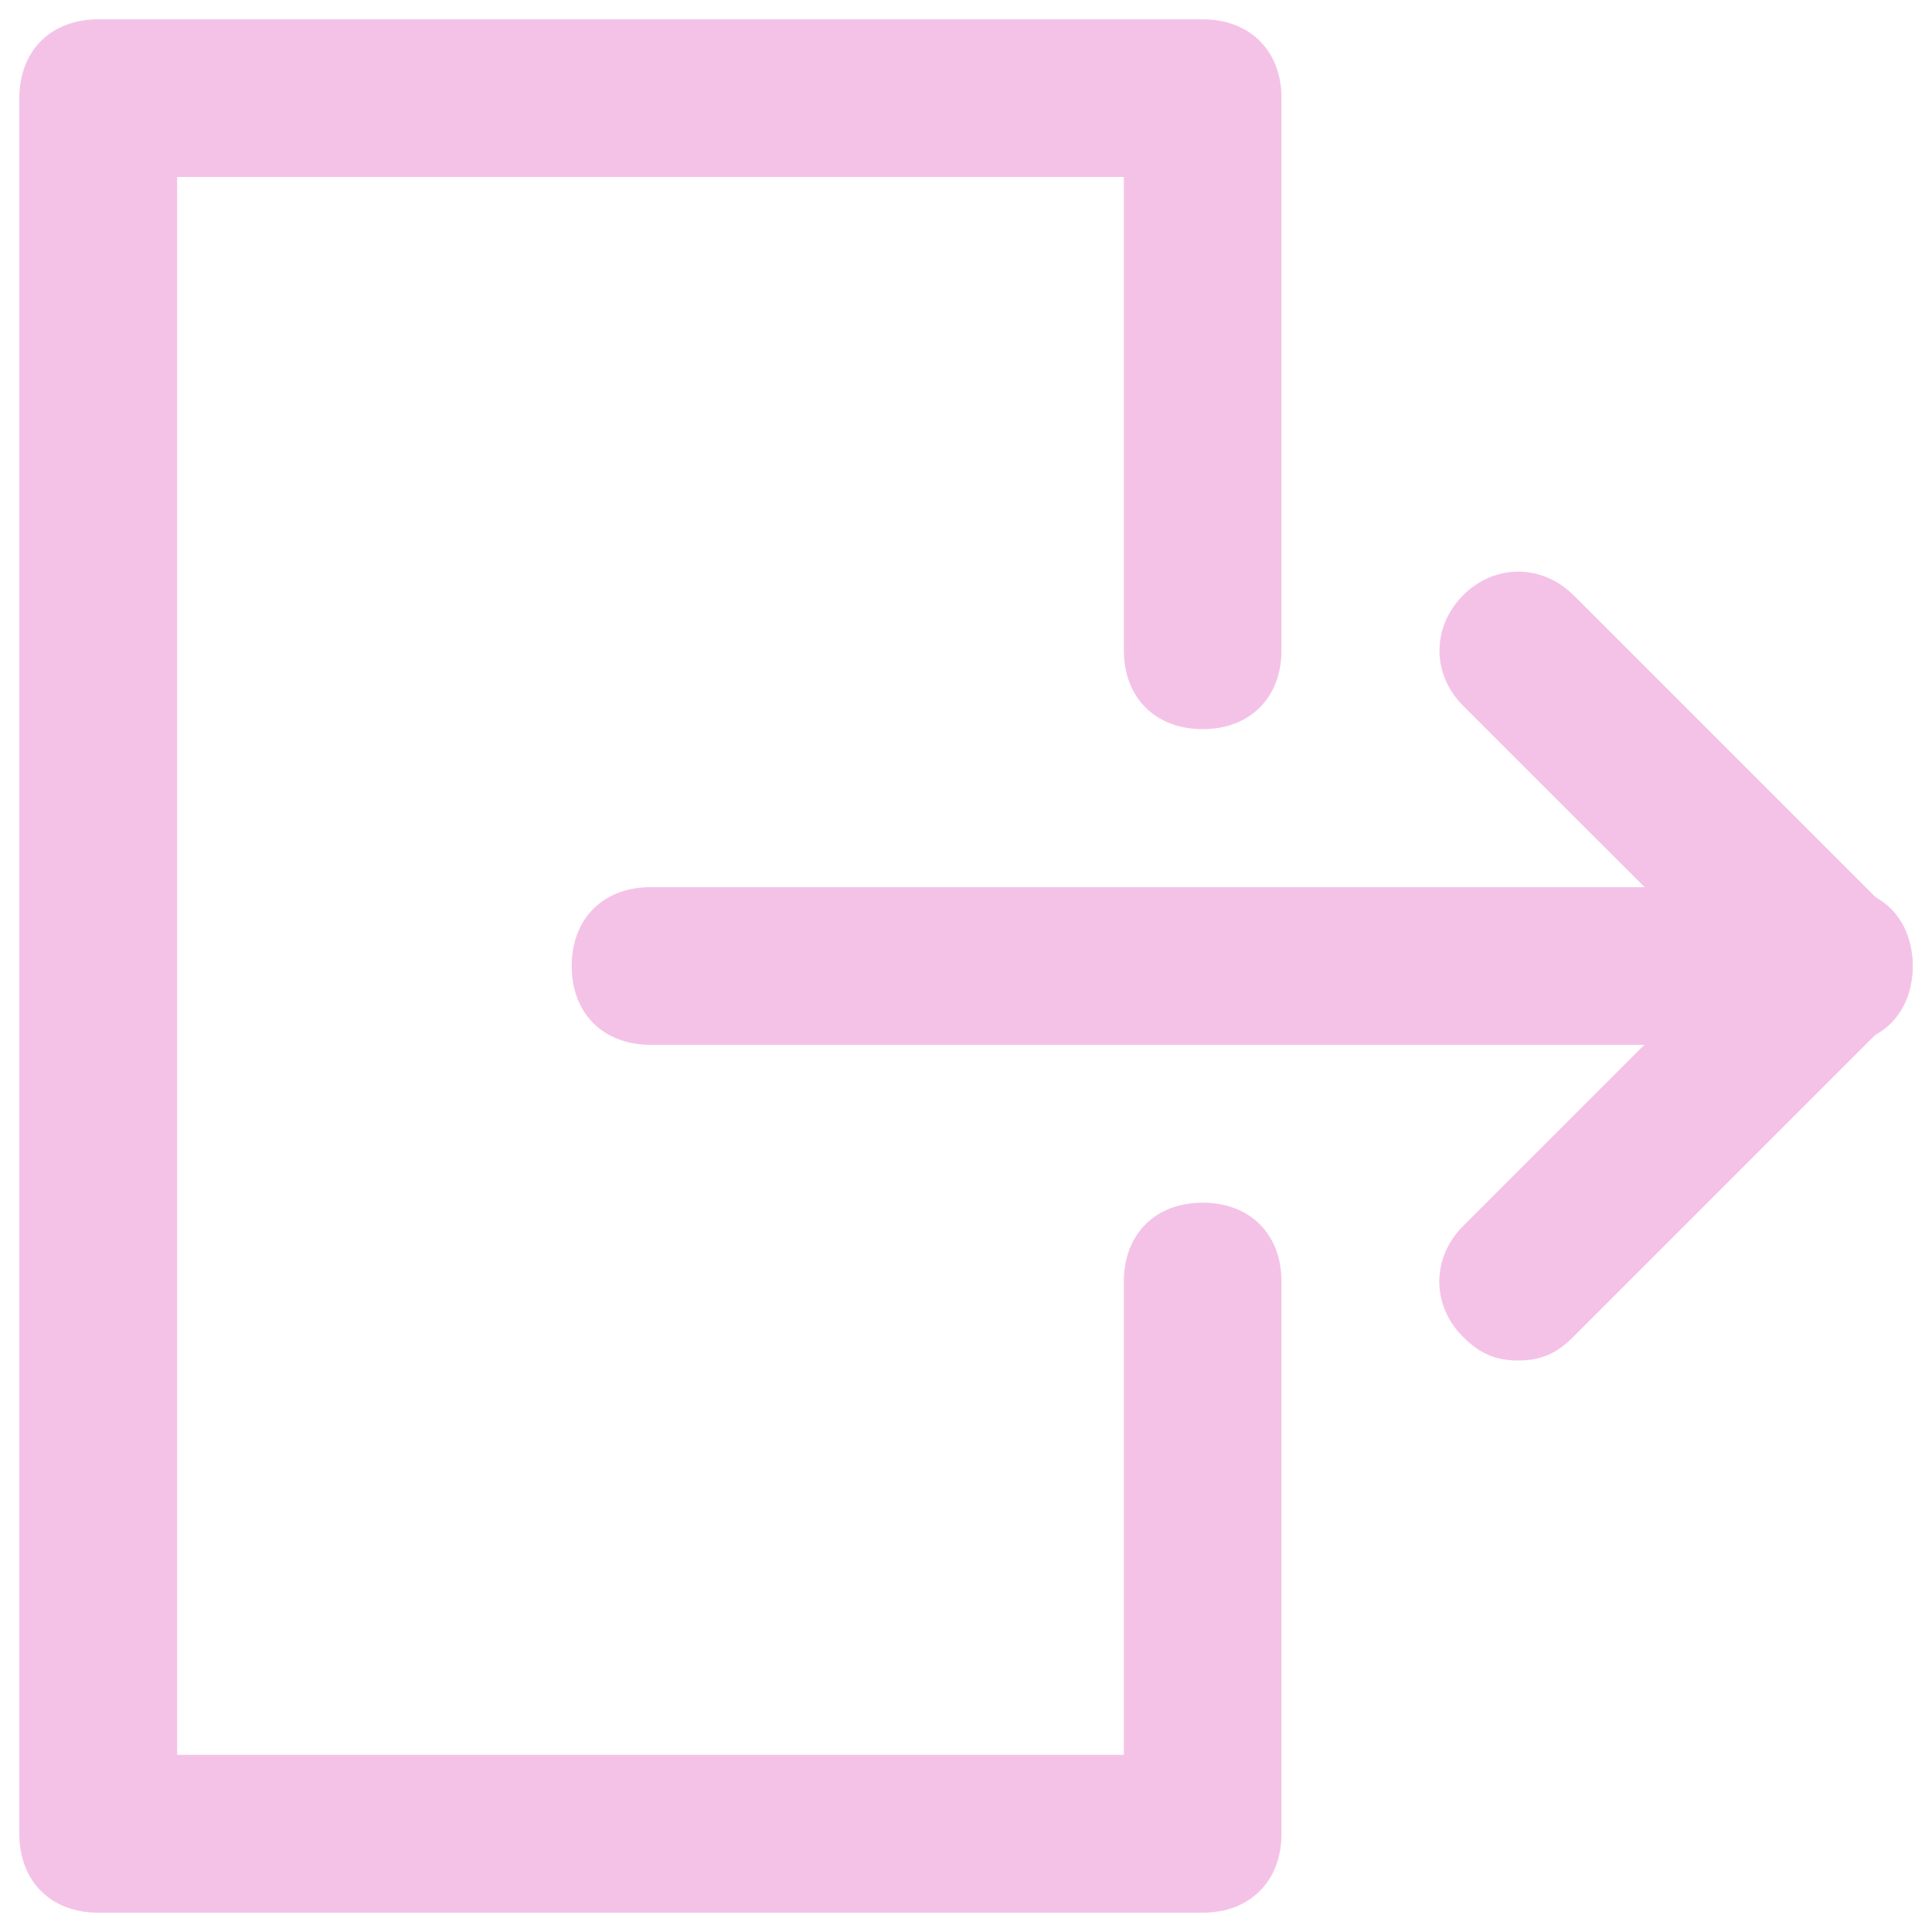
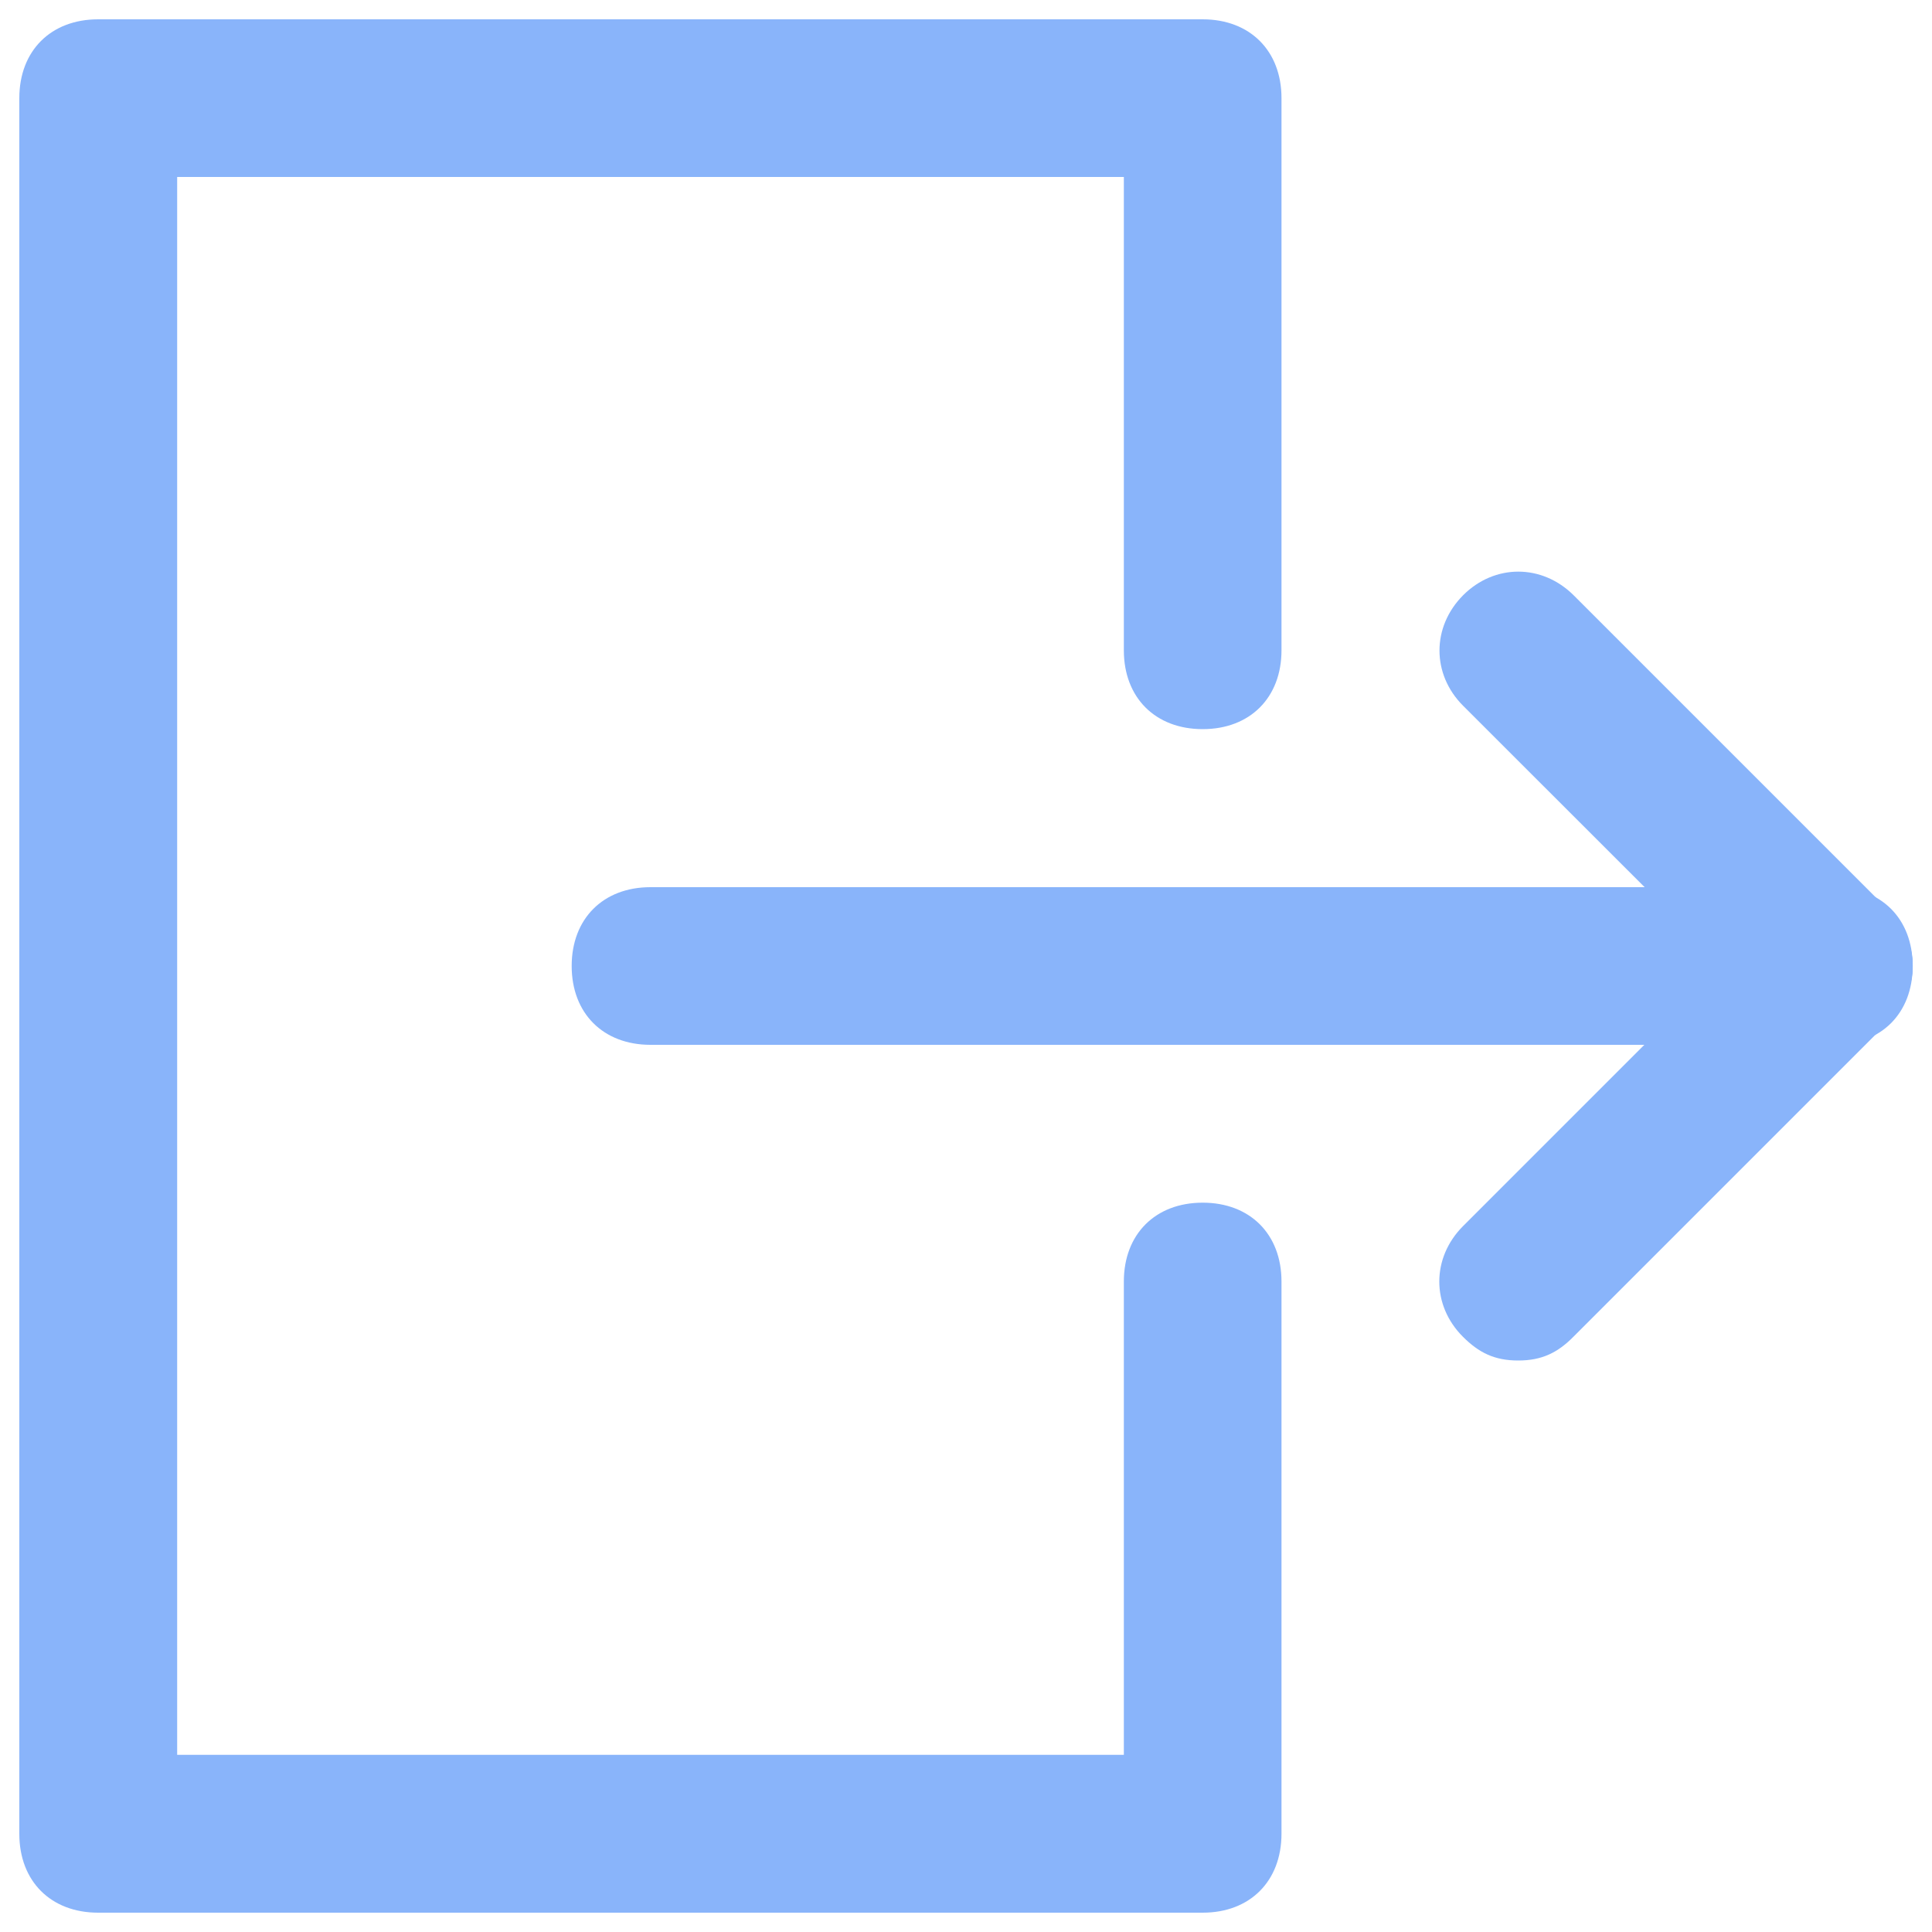
- <svg xmlns="http://www.w3.org/2000/svg" fill="#f5c2e7" version="1.1" x="0px" y="0px" viewBox="0 0 1000 1000" enable-background="new 0 0 1000 1000" xml:space="preserve">
+ <svg xmlns="http://www.w3.org/2000/svg" fill="#89b4fa" version="1.1" x="0px" y="0px" viewBox="0 0 1000 1000" enable-background="new 0 0 1000 1000" xml:space="preserve">
  <g>
    <path d="M622.5,990H50.8C26.3,990,10,973.7,10,949.2V50.8C10,26.3,26.3,10,50.8,10h571.7c24.5,0,40.8,16.3,40.8,40.8v285.8c0,24.5-16.3,40.8-40.8,40.8s-40.8-16.3-40.8-40.8v-245h-490v816.7h490v-245c0-24.5,16.3-40.8,40.8-40.8s40.8,16.3,40.8,40.8v285.8C663.3,973.7,647,990,622.5,990z" />
    <path d="M949.2,540.8H336.7c-24.5,0-40.8-16.3-40.8-40.8c0-24.5,16.3-40.8,40.8-40.8h612.5c24.5,0,40.8,16.3,40.8,40.8C990,524.5,973.7,540.8,949.2,540.8z" />
    <path d="M949.2,540.8c-12.3,0-20.4-4.1-28.6-12.3L757.3,365.3c-16.3-16.3-16.3-40.8,0-57.2c16.3-16.3,40.8-16.3,57.2,0l163.3,163.3c16.3,16.3,16.3,40.8,0,57.2C969.6,536.8,961.4,540.8,949.2,540.8z" />
    <path d="M785.8,704.2c-12.3,0-20.4-4.1-28.6-12.3c-16.3-16.3-16.3-40.8,0-57.2l163.3-163.3c16.3-16.3,40.8-16.3,57.2,0c16.3,16.3,16.3,40.8,0,57.2L814.4,691.9C806.3,700.1,798.1,704.2,785.8,704.2z" />
  </g>
</svg>
